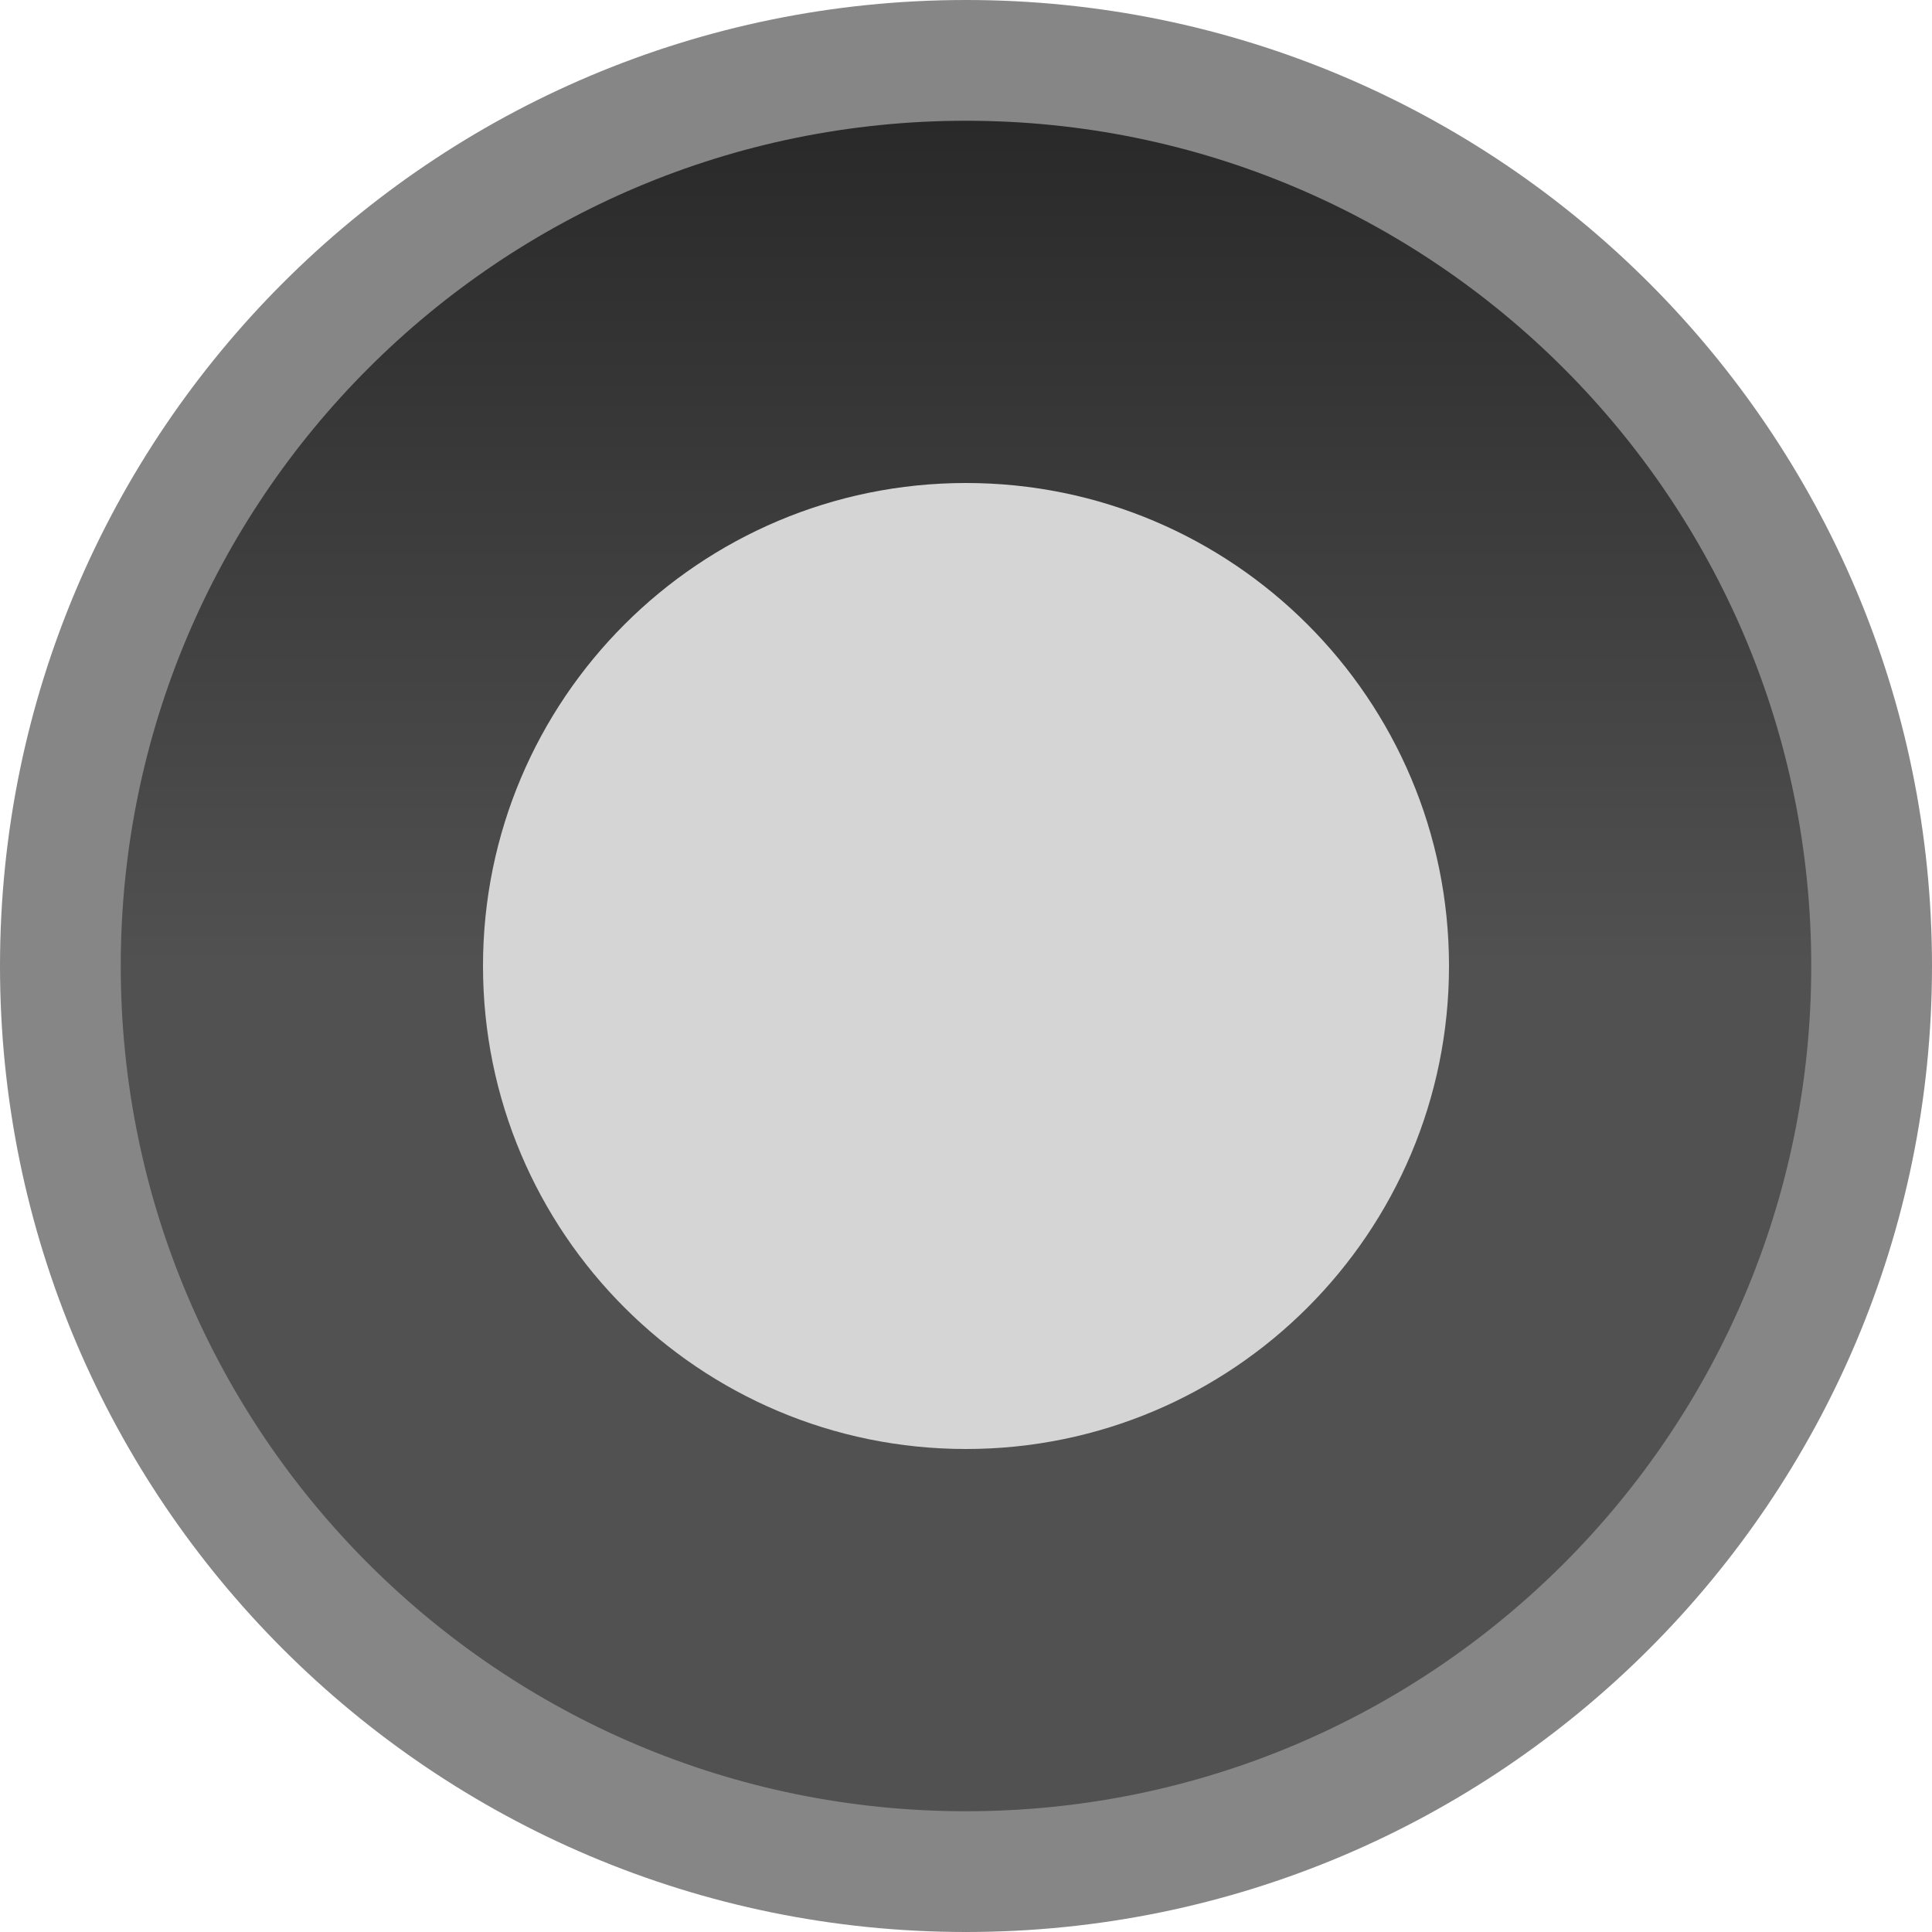
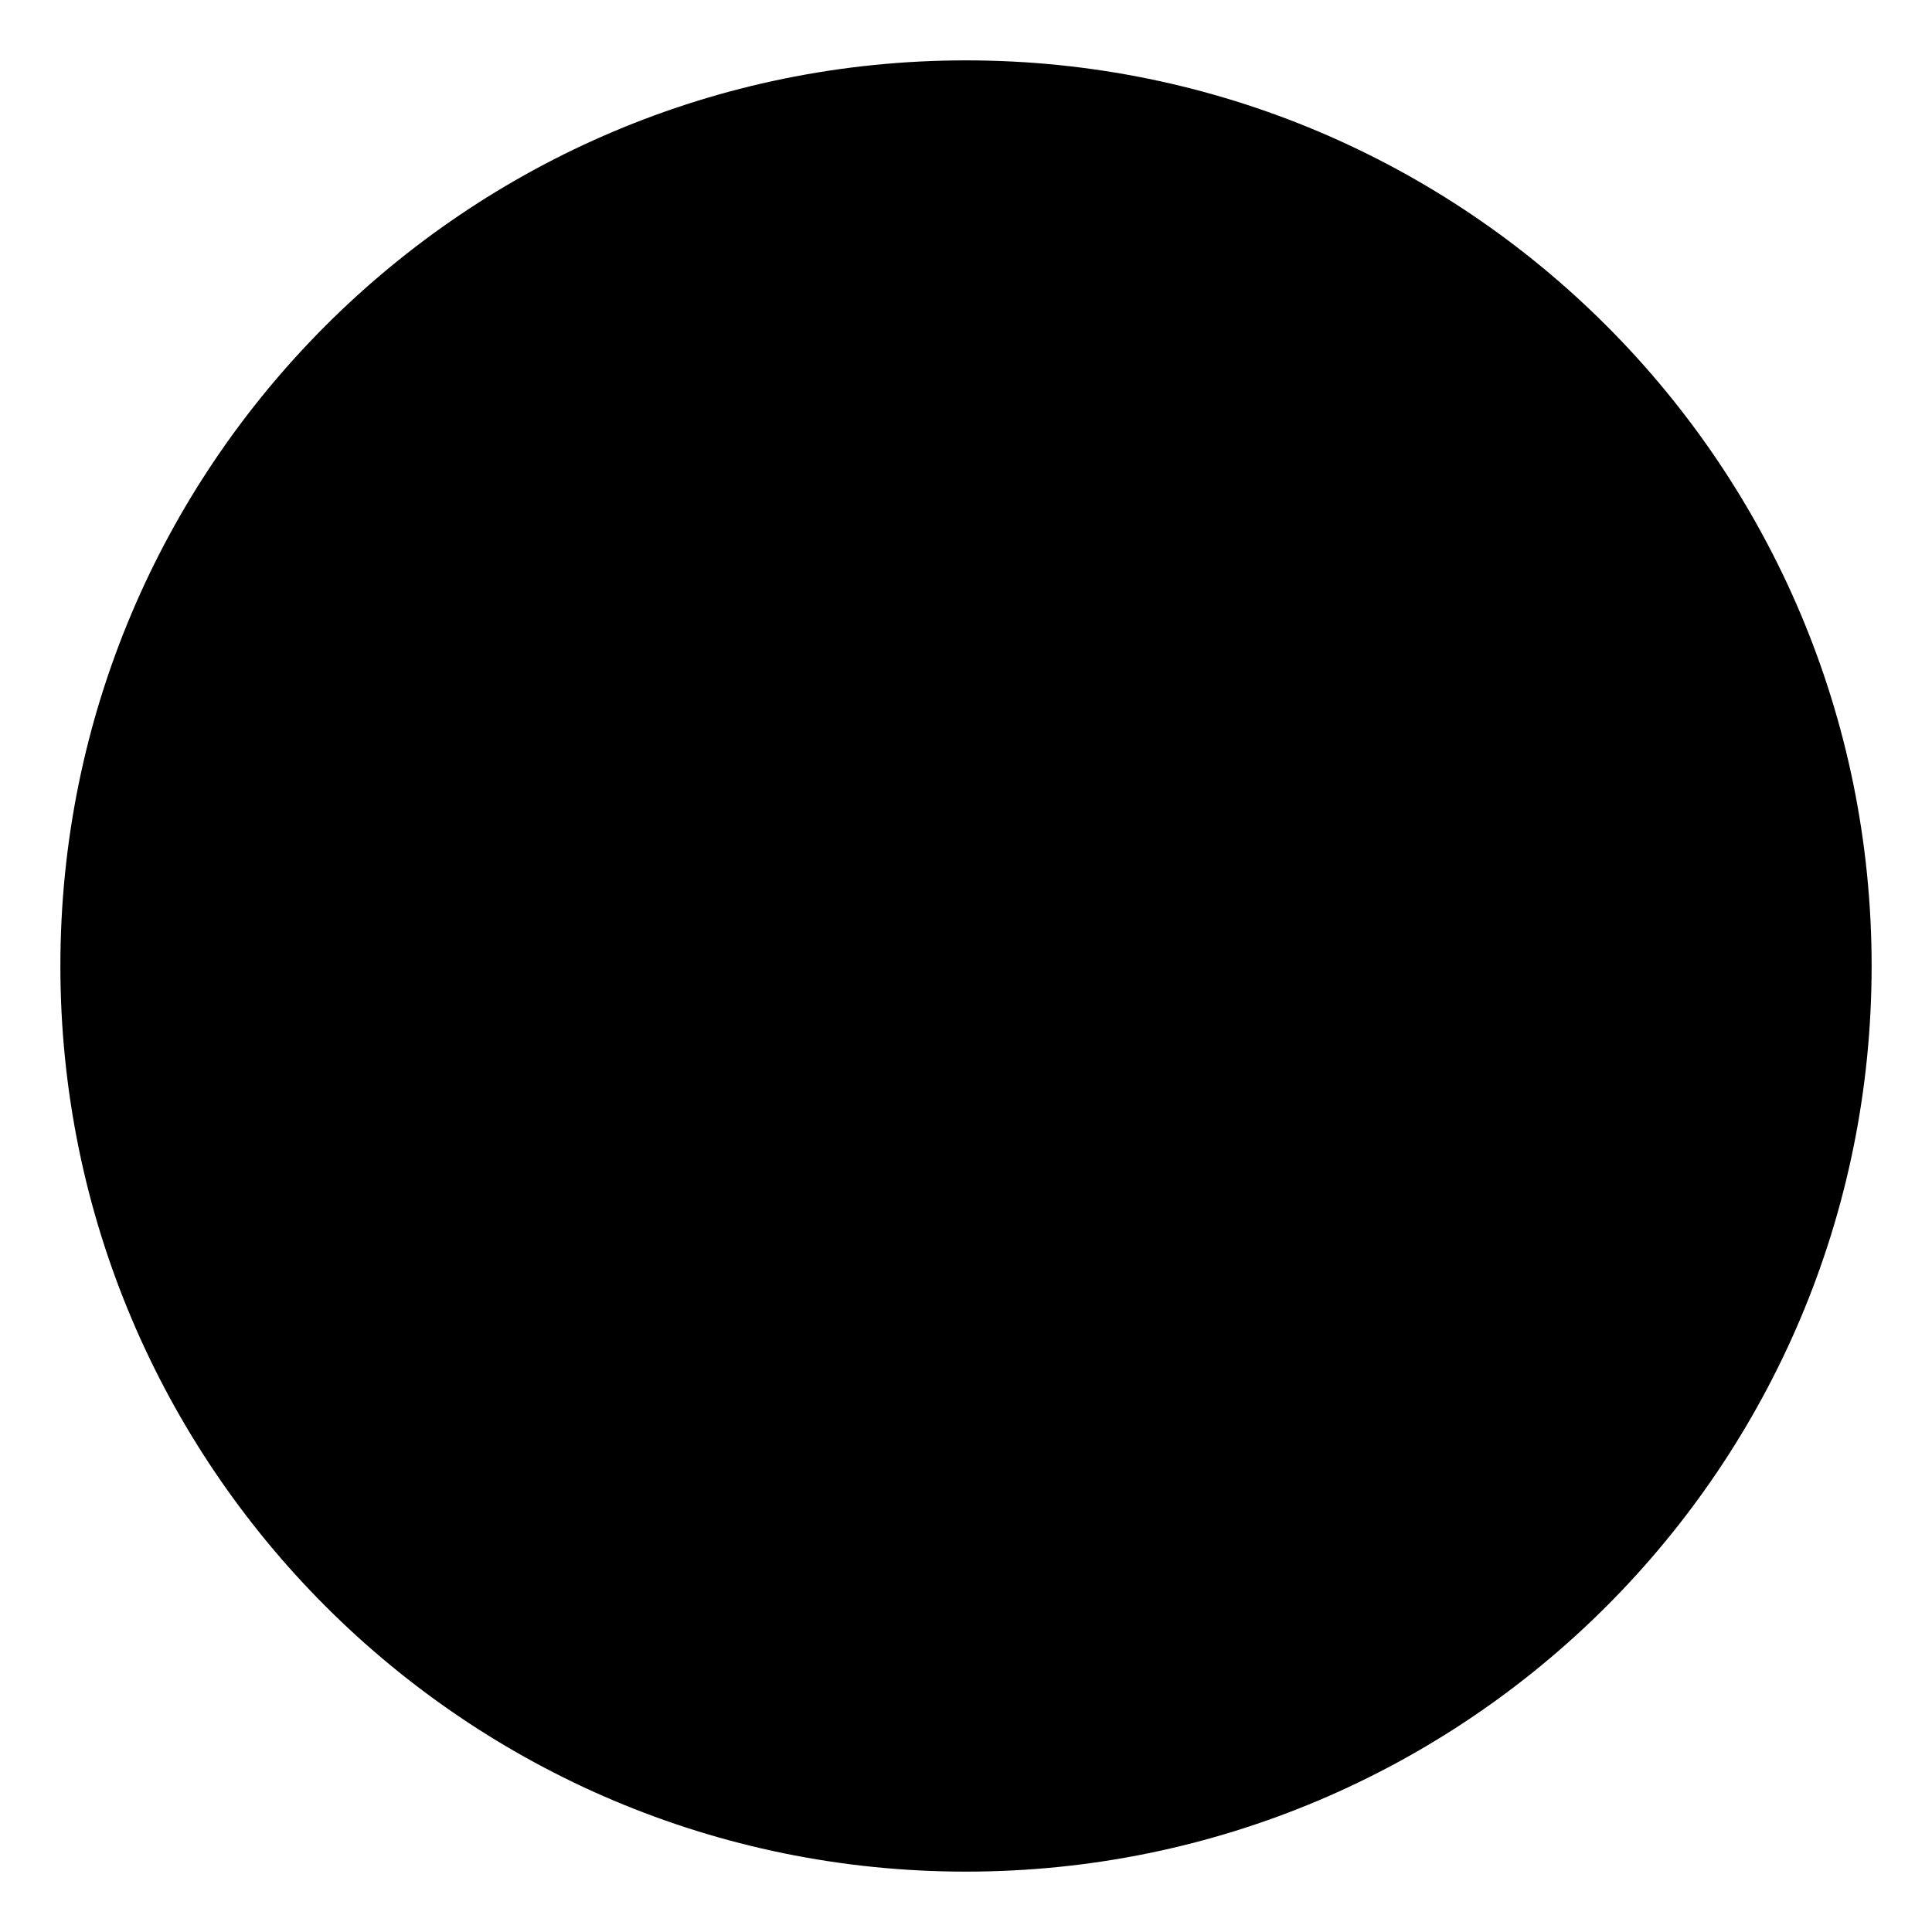
<svg xmlns="http://www.w3.org/2000/svg" xmlns:xlink="http://www.w3.org/1999/xlink" width="16" height="16" viewBox="0 0 16 16" id="svg4140" version="1.1">
  <defs id="defs4142">
    <linearGradient id="linearGradient4692">
-       <stop style="stop-color:#292929;stop-opacity:1" offset="0" id="stop4694" />
-       <stop style="stop-color:#515151;stop-opacity:1" offset="1" id="stop4696" />
+       <stop style="stop-color:#%MENU_BG%;stop-opacity:1" offset="0" id="stop4694" />
+       <stop style="stop-color:#%BG%;stop-opacity:1" offset="1" id="stop4696" />
    </linearGradient>
    <linearGradient xlink:href="#linearGradient4692" id="linearGradient4698" x1="8" y1="1037.362" x2="8" y2="1044.362" gradientUnits="userSpaceOnUse" />
  </defs>
  <g id="layer1" transform="translate(0,-1036.362)">
-     <circle style="fill:url(#linearGradient4698);fill-opacity:1;stroke:#868686;stroke-width:1;stroke-linecap:round;stroke-linejoin:round;stroke-miterlimit:4;stroke-dasharray:none;stroke-opacity:1" id="path4690" cx="8" cy="1044.362" r="7.5" />
-     <circle style="fill:#d5d5d5;fill-opacity:1;stroke:none;stroke-width:1;stroke-linecap:round;stroke-linejoin:round;stroke-miterlimit:4;stroke-dasharray:none;stroke-opacity:1" id="path4741" cx="8" cy="1044.362" r="4" />
+     <circle style="fill:url(#linearGradient4698);fill-opacity:1;stroke:#%MENU_FG%;stroke-width:1;stroke-linecap:round;stroke-linejoin:round;stroke-miterlimit:4;stroke-dasharray:none;stroke-opacity:1" id="path4690" cx="8" cy="1044.362" r="7.5" />
+     <circle style="fill:#%SEL_BG%;fill-opacity:1;stroke:none;stroke-width:1;stroke-linecap:round;stroke-linejoin:round;stroke-miterlimit:4;stroke-dasharray:none;stroke-opacity:1" id="path4741" cx="8" cy="1044.362" r="4" />
  </g>
</svg>
